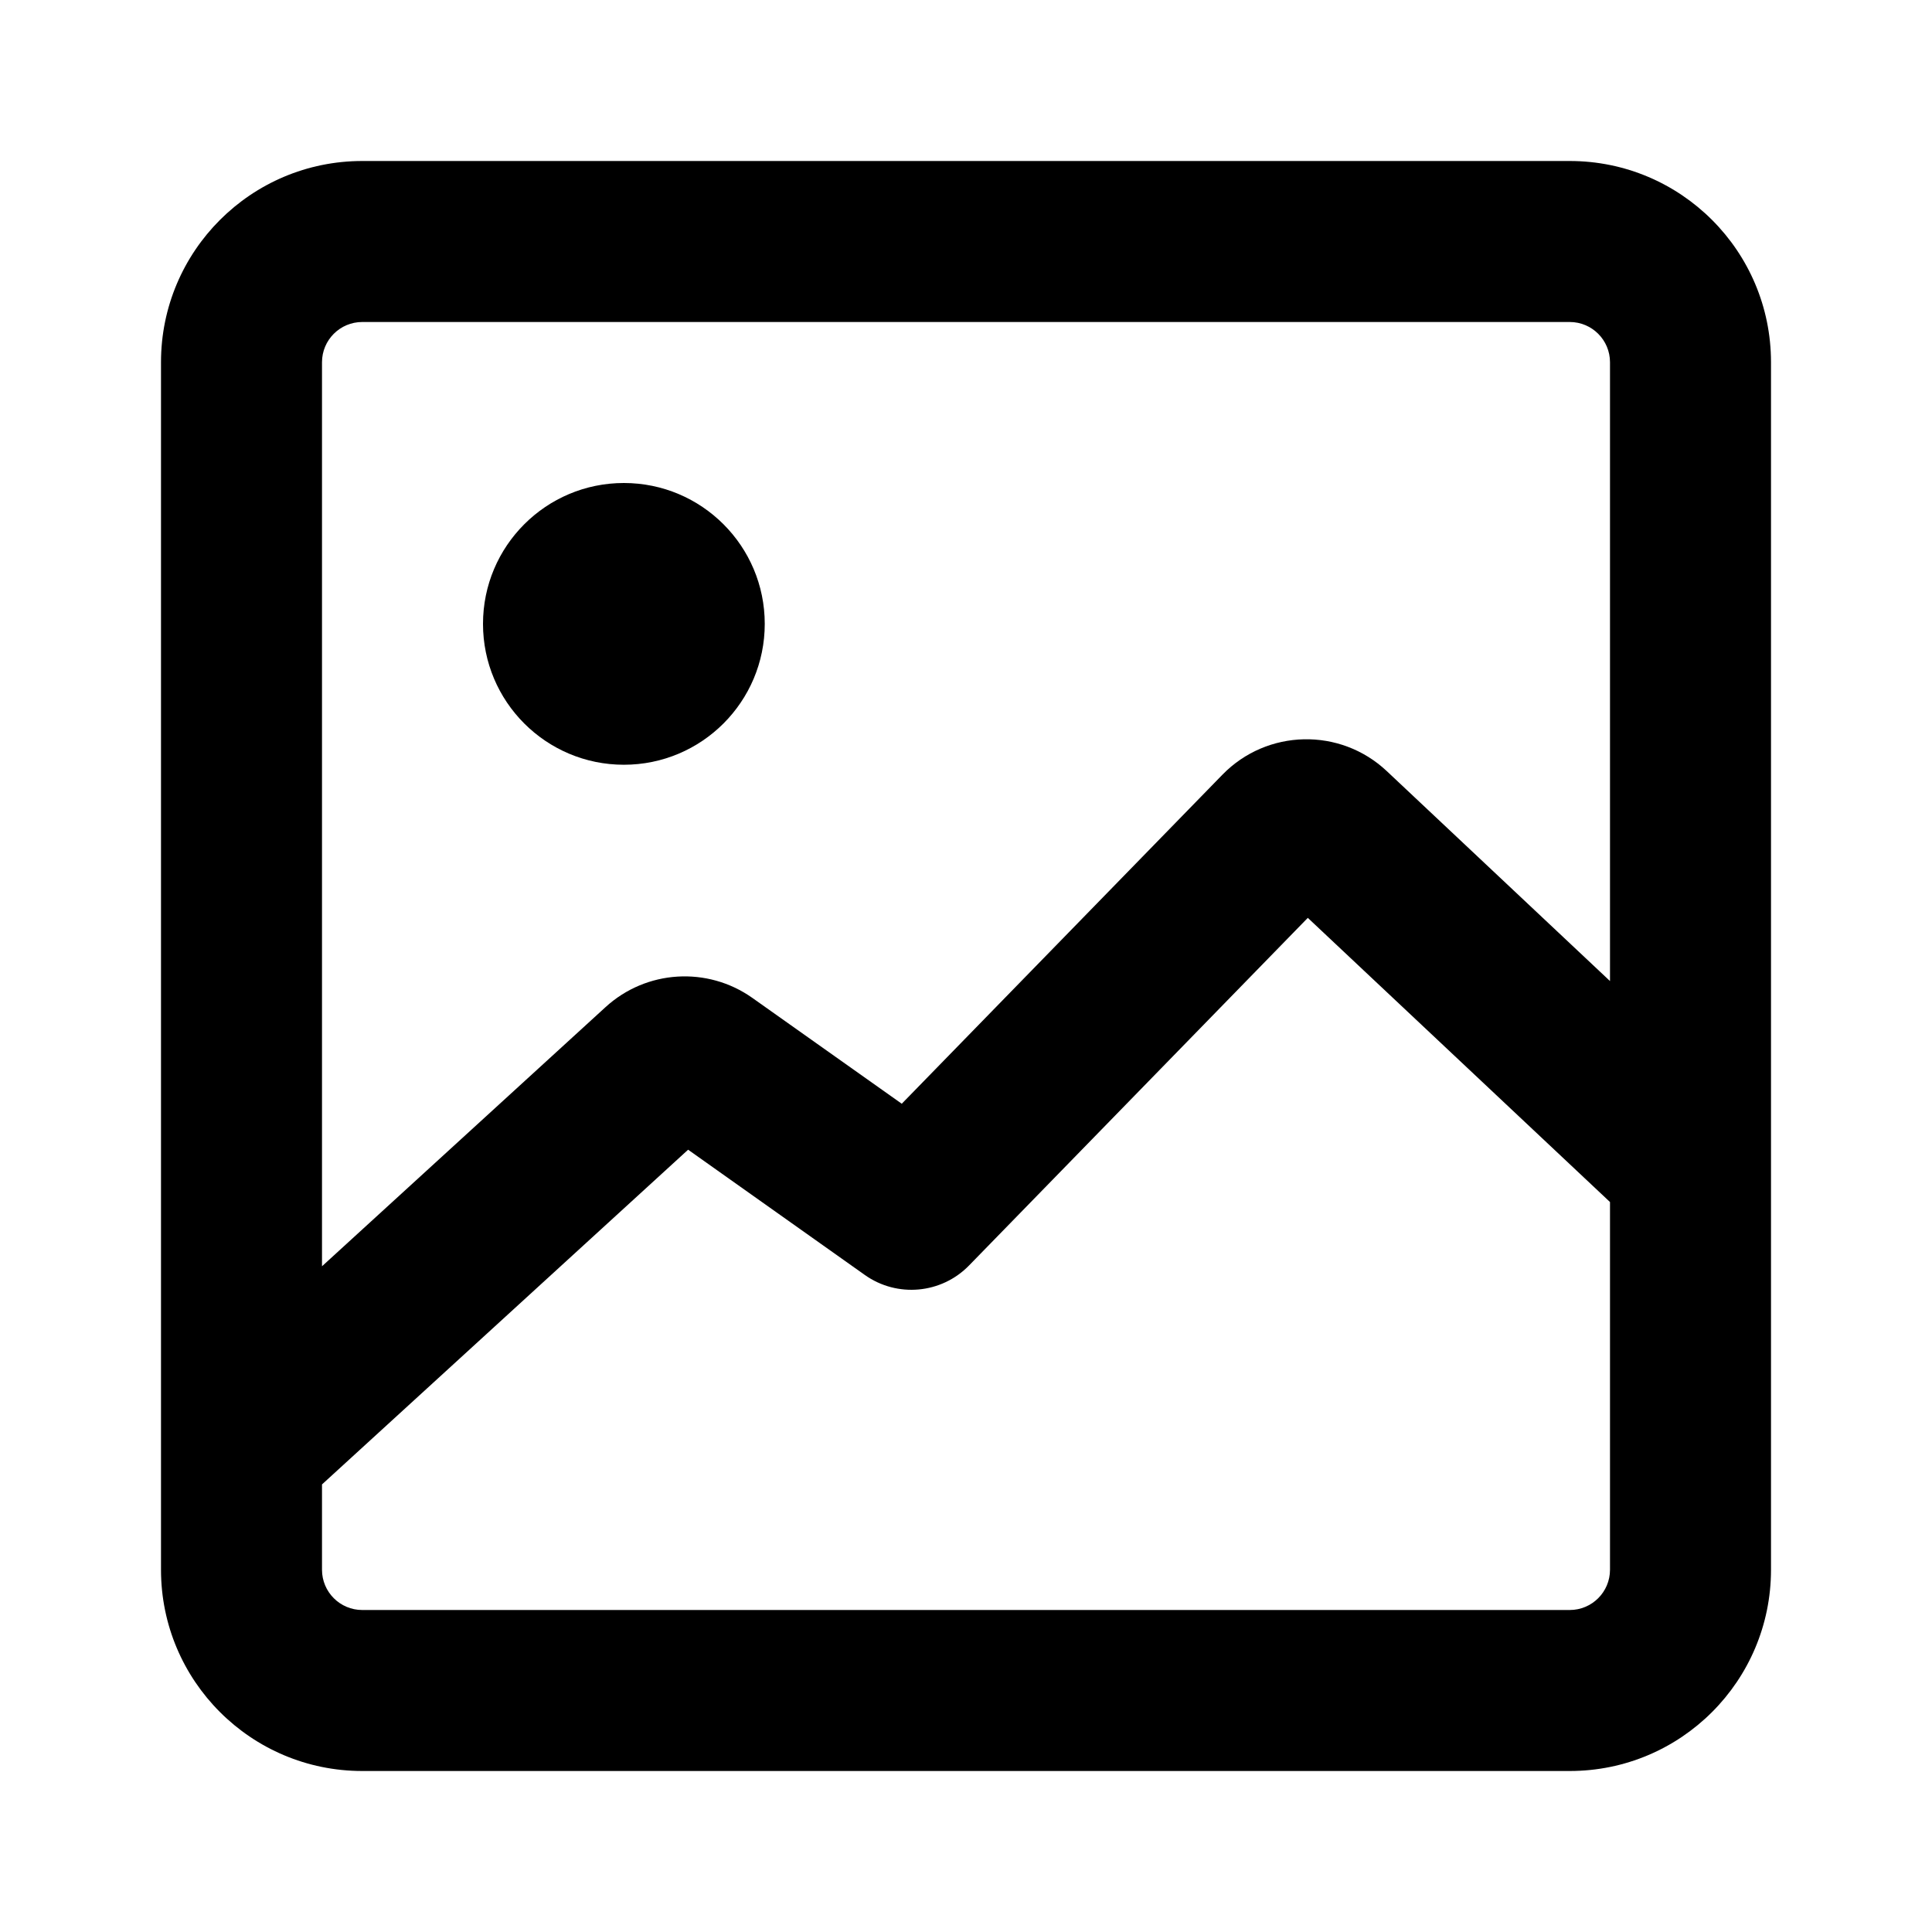
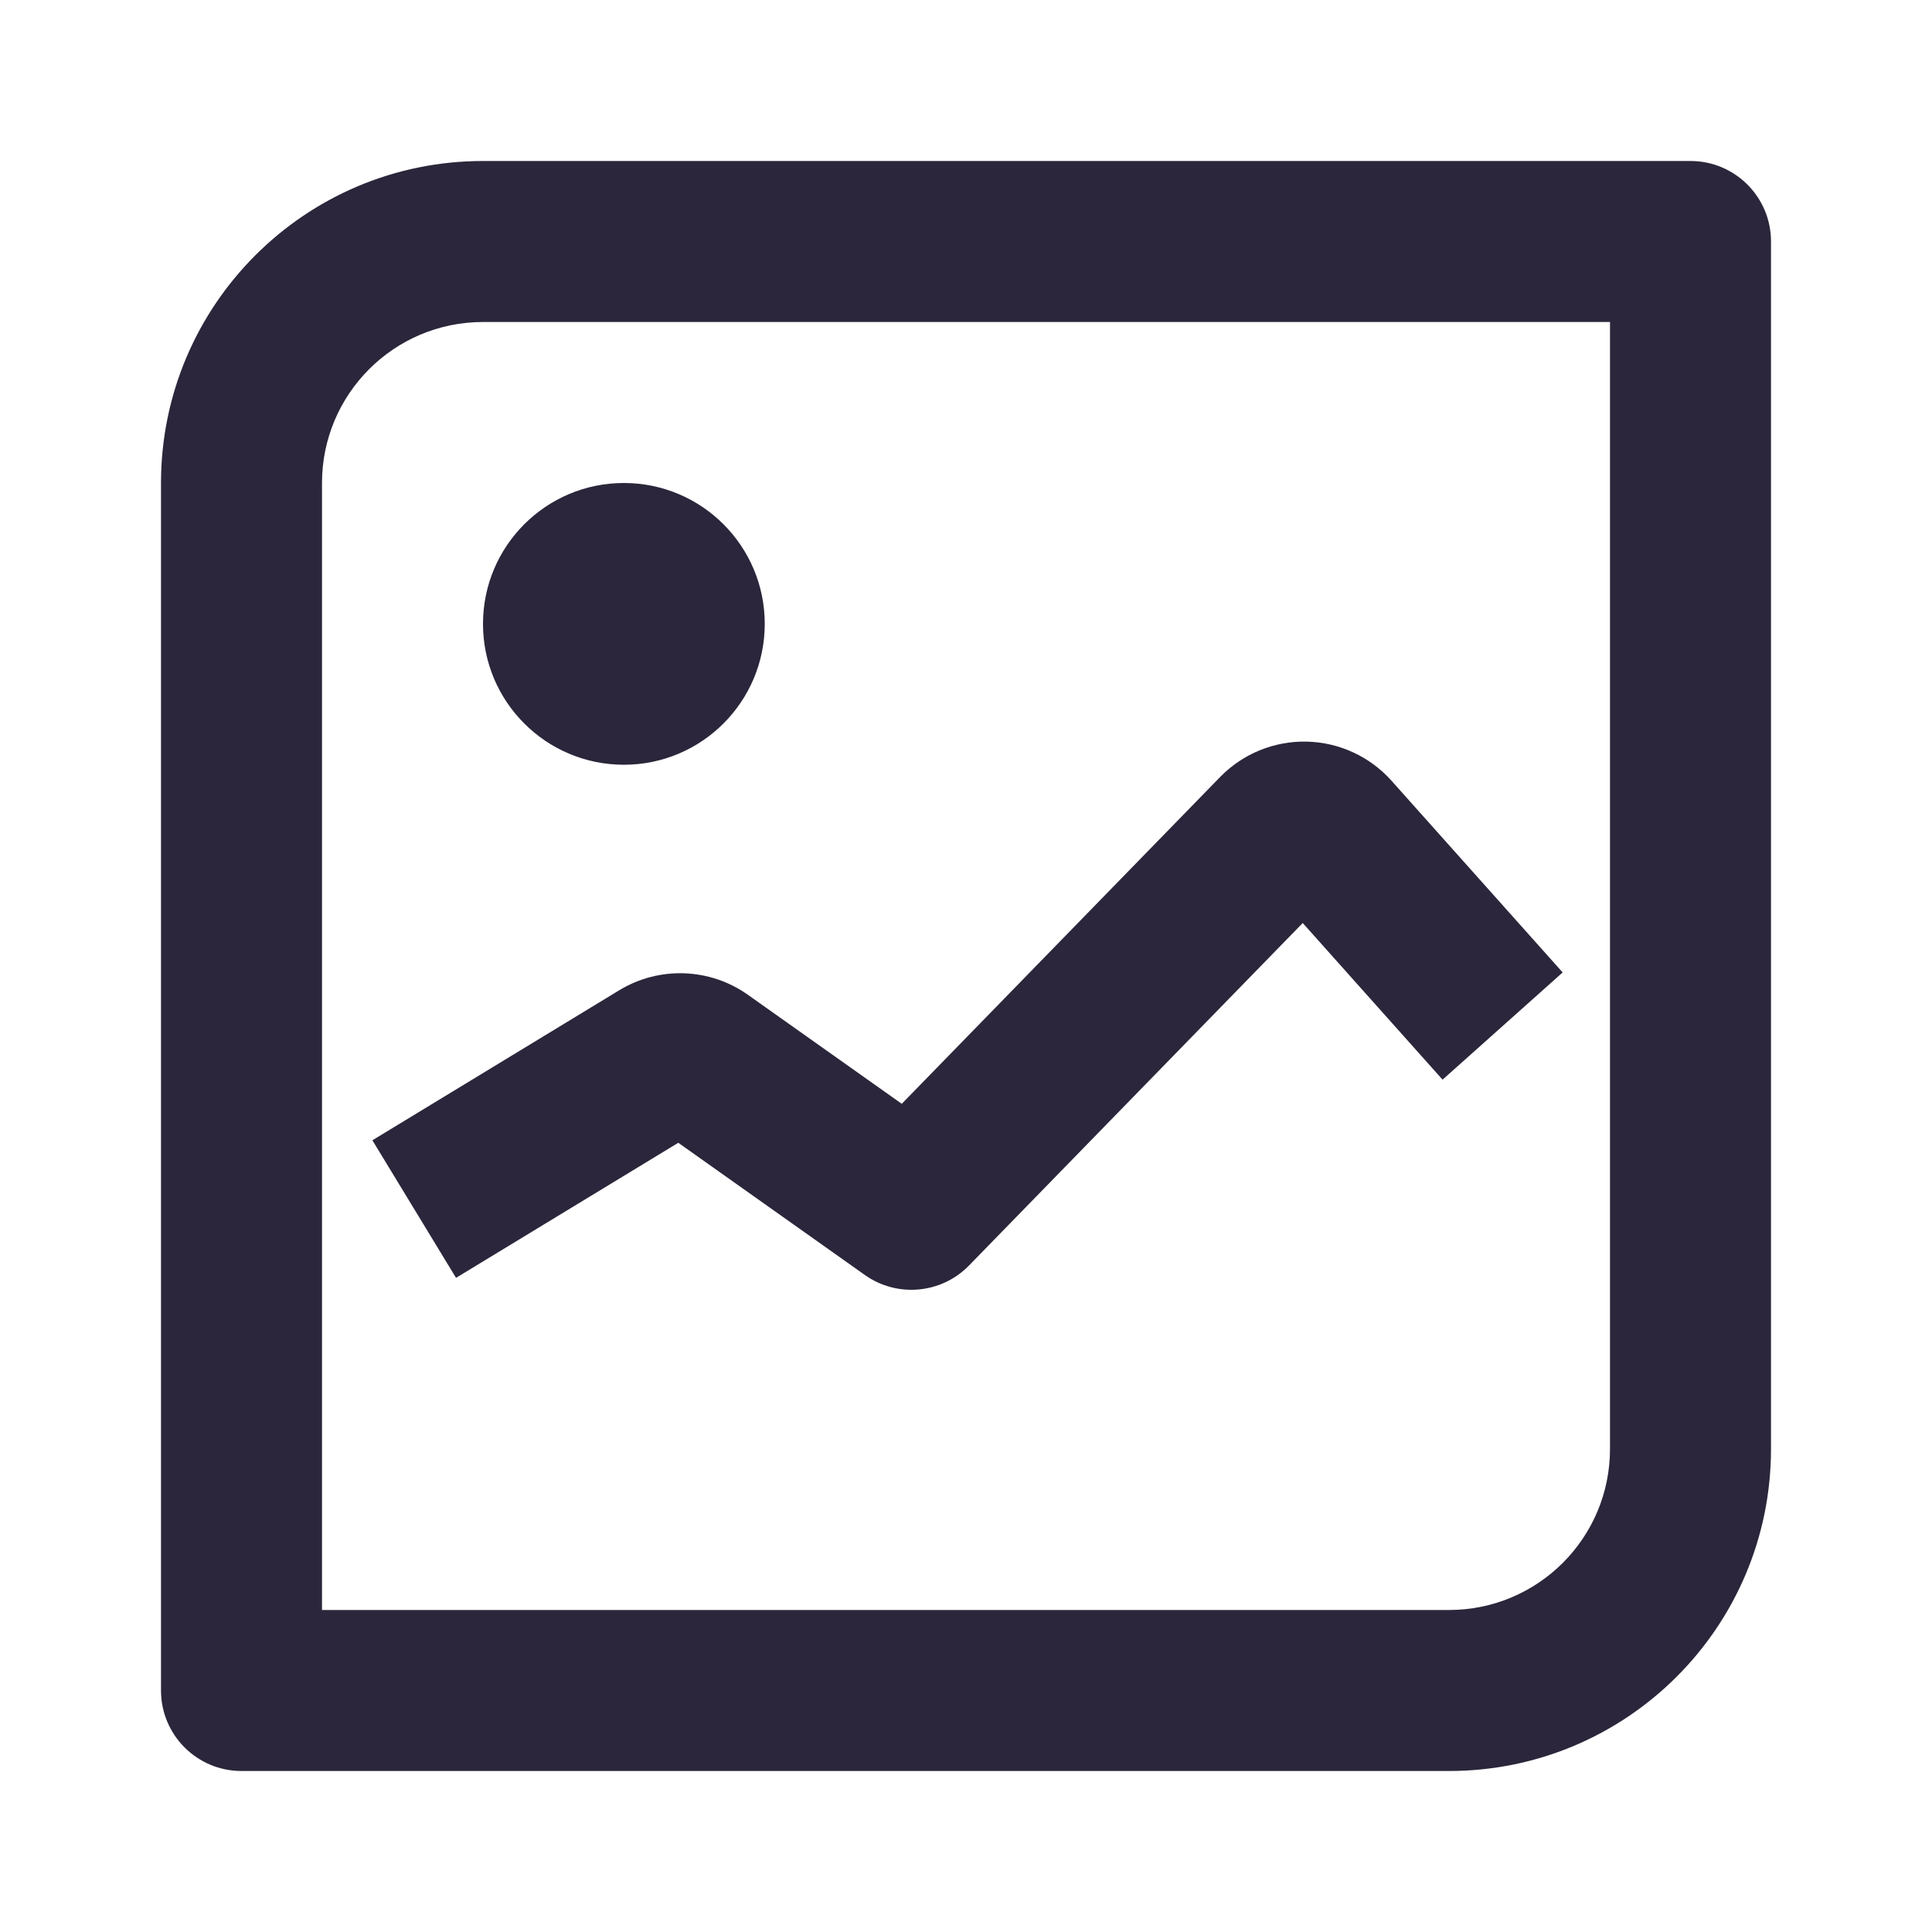
<svg xmlns="http://www.w3.org/2000/svg" fill="none" viewBox="0 0 24 24">
-   <path data-follow-fill="#000" d="M6 7.75a1.75 1.75 0 1 1 3.5 0 1.75 1.75 0 0 1-3.5 0Z" fill="#000" />
-   <path data-follow-fill="#000" d="M22 14.496V4.5A2.5 2.5 0 0 0 19.5 2h-15A2.5 2.5 0 0 0 2 4.5v15A2.5 2.5 0 0 0 4.5 22h15a2.5 2.5 0 0 0 2.5-2.5v-5.004ZM4.5 4h15a.5.5 0 0 1 .5.5v7.687l-2.773-2.608a1.457 1.457 0 0 0-2.041.044l-3.984 4.088-1.855-1.314a1.456 1.456 0 0 0-1.825.114L4 15.73V4.5a.5.5 0 0 1 .5-.5ZM20 14.932V19.5a.5.5 0 0 1-.5.5h-15a.5.5 0 0 1-.5-.5v-1.06l4.548-4.158 2.195 1.556a1 1 0 0 0 1.295-.118l4.208-4.318L20 14.932Z" fill="#000" />
+   <path fill="#2B263B" d="M20 4v14a2 2 0 0 1-2 2H4V6a2 2 0 0 1 2-2h14ZM6 2a4 4 0 0 0-4 4v15a1 1 0 0 0 1 1h15a4 4 0 0 0 4-4V3a1 1 0 0 0-1-1H6Zm0 5.75a1.75 1.75 0 1 1 3.5 0 1.75 1.75 0 0 1-3.5 0Zm11.92 5.662-1.737-1.946-4.145 4.254a1 1 0 0 1-1.295.118l-2.317-1.642-2.761 1.678-1.039-1.709 3.067-1.864a1.457 1.457 0 0 1 1.598.057l1.911 1.354 3.955-4.06a1.456 1.456 0 0 1 2.13.048l2.125 2.38-1.492 1.332Z" data-follow-fill="#2B263B" />
</svg>
